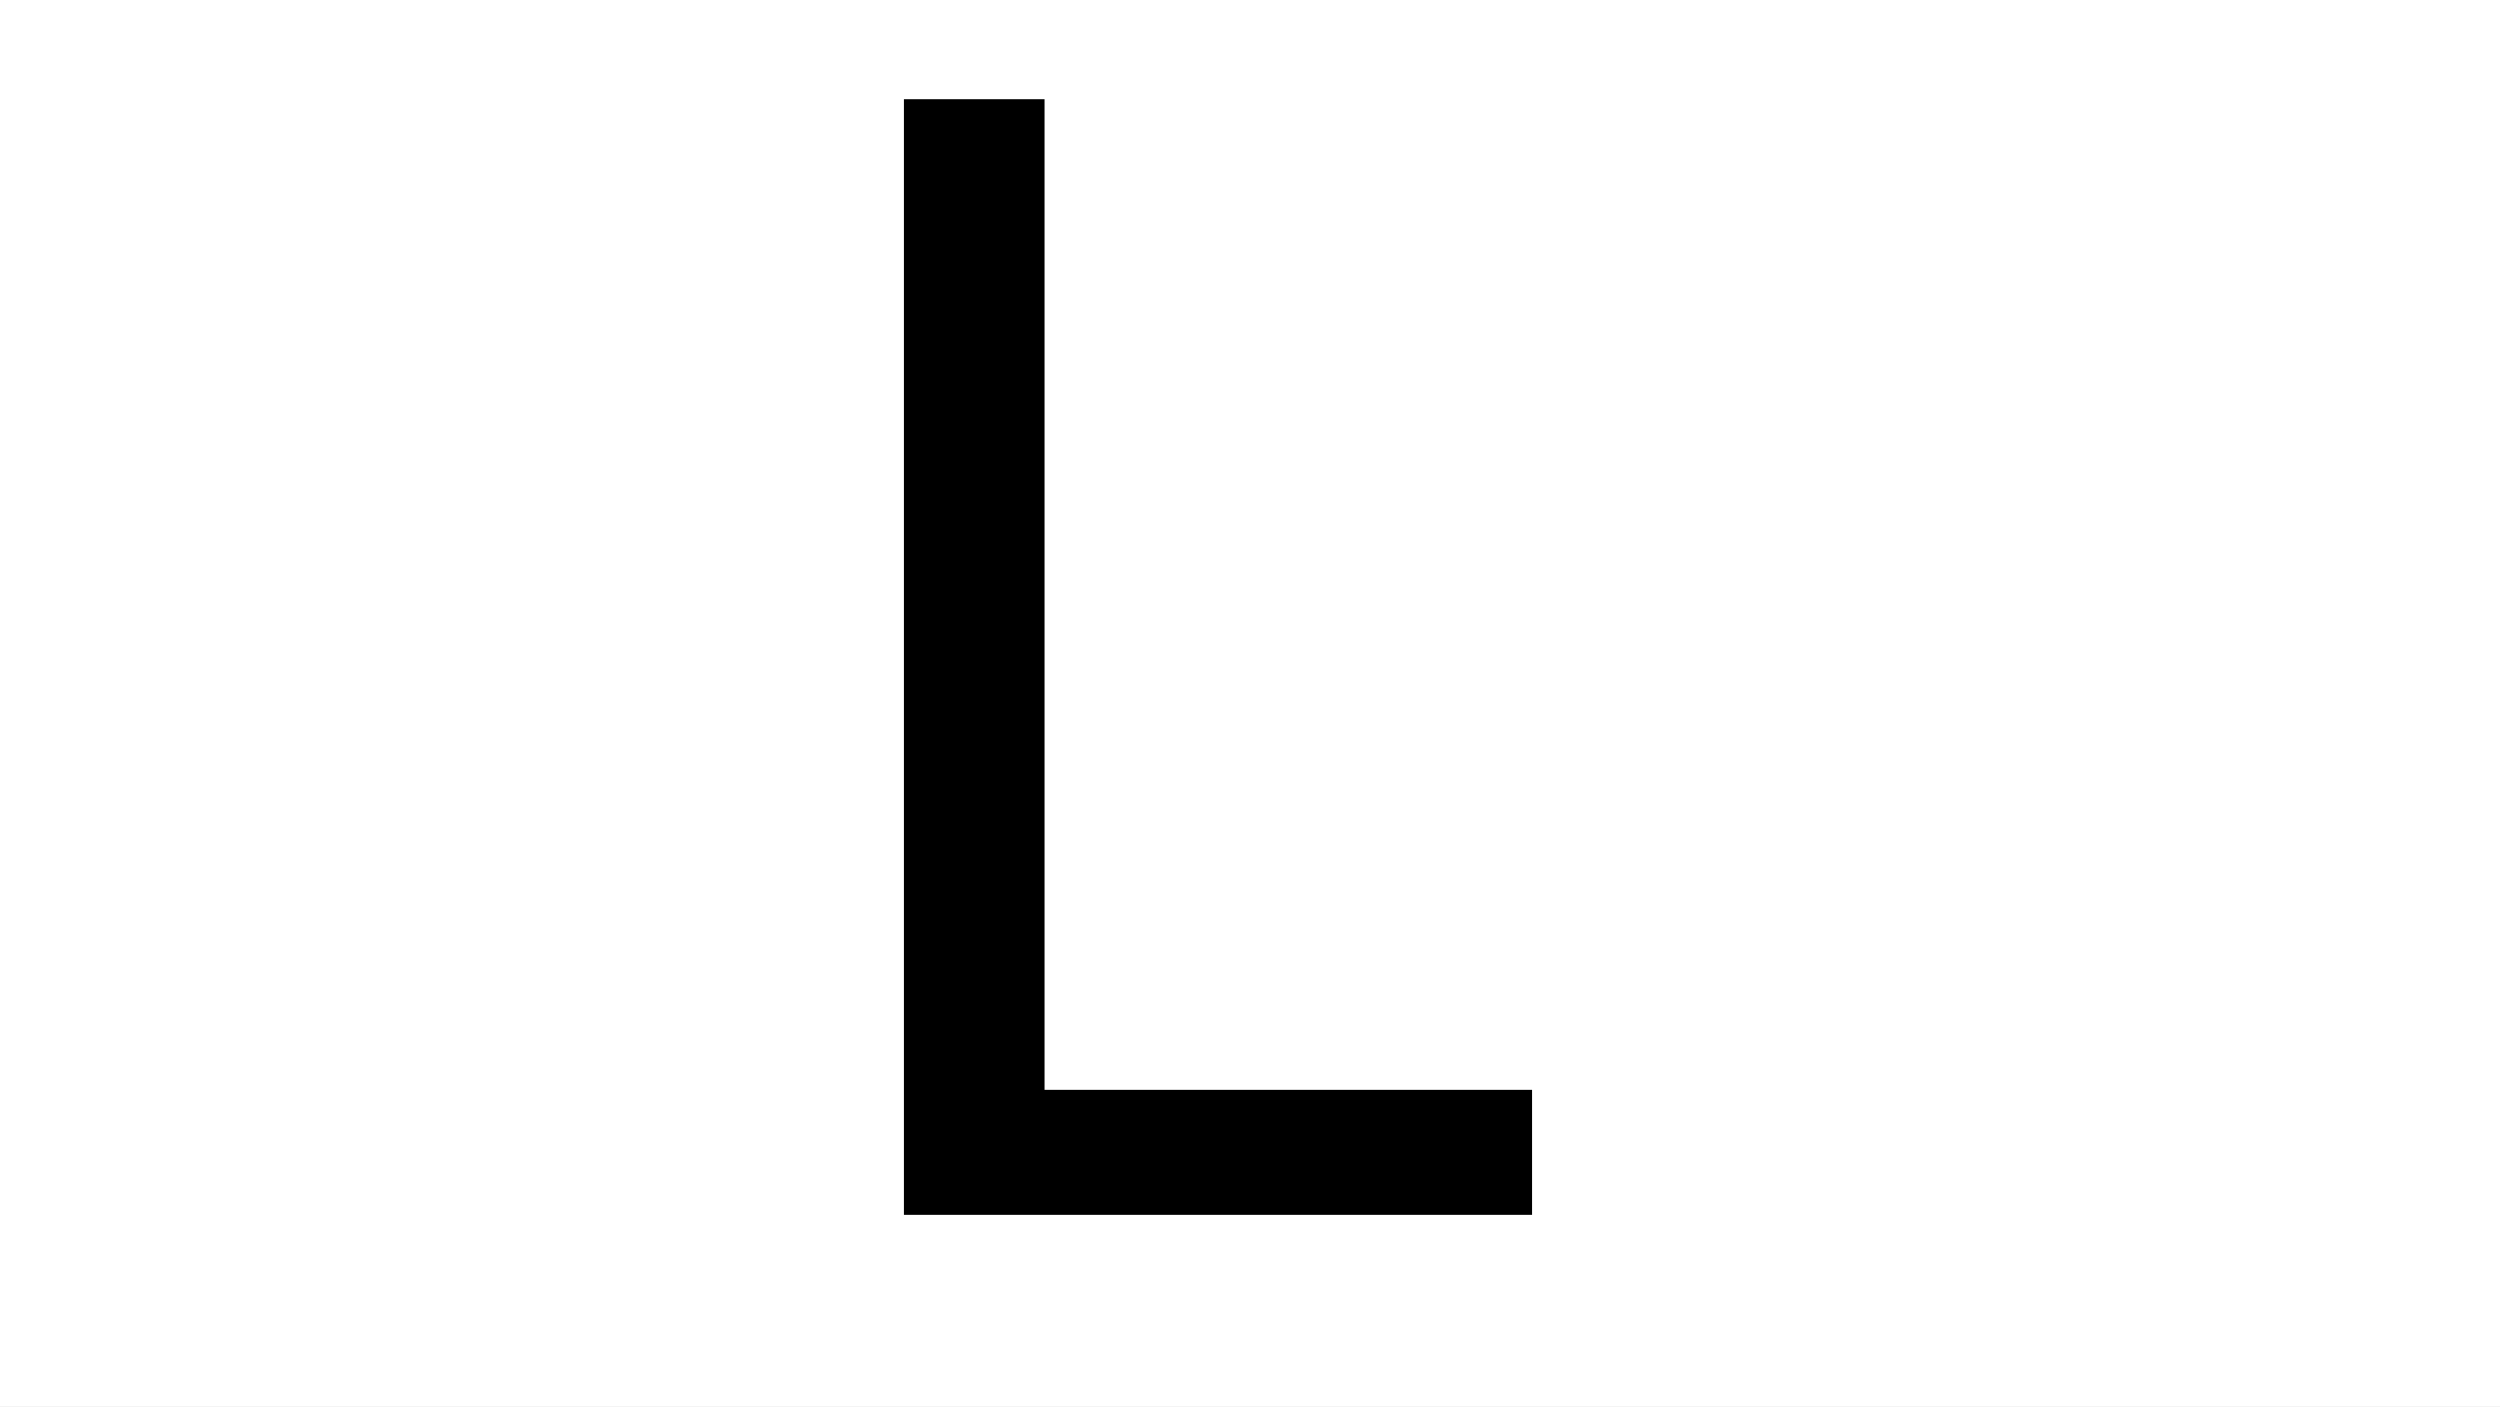
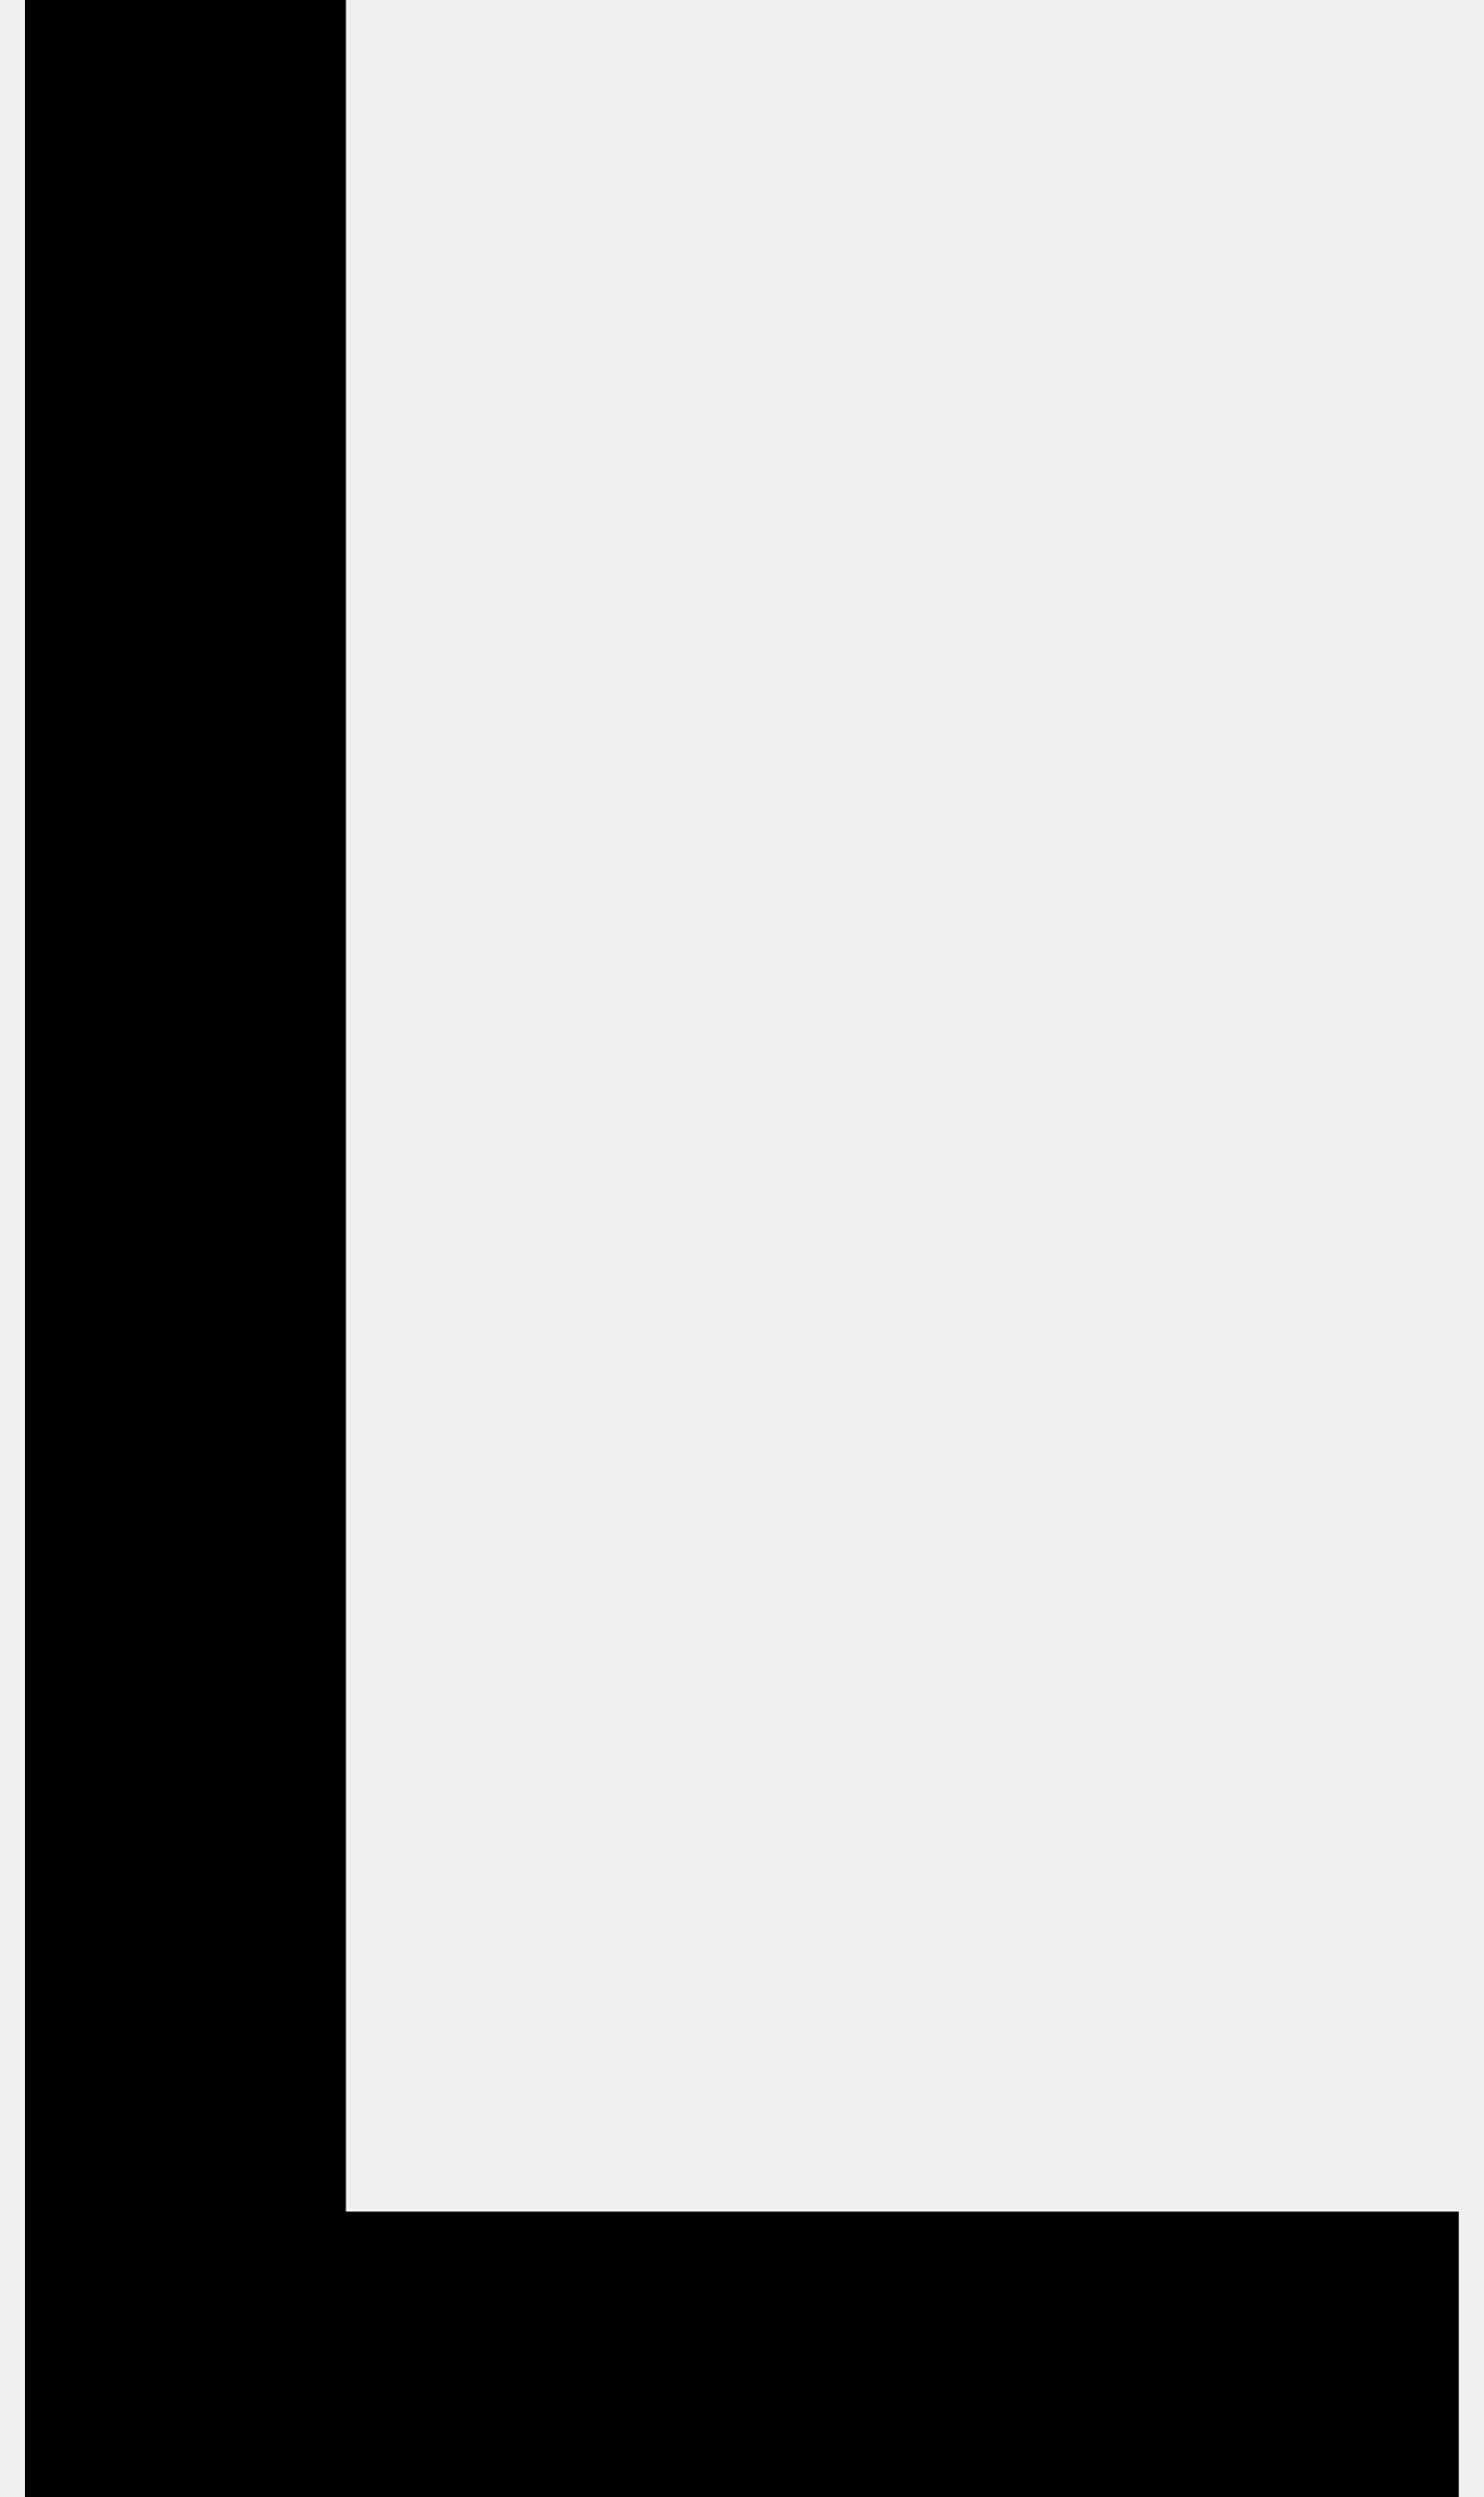
- <svg xmlns="http://www.w3.org/2000/svg" width="1280" height="720" overflow="hidden">
-   <defs>
+ <svg xmlns="http://www.w3.org/2000/svg" width="332.8" height="560" overflow="hidden" version="1.1" id="svg15400">
+   <defs id="defs15394">
    <clipPath id="clip0">
-       <rect x="0" y="0" width="1280" height="720" />
+       <rect x="0" y="0" width="1280" height="720" id="rect15391" />
    </clipPath>
  </defs>
-   <g clip-path="url(#clip0)">
-     <rect x="0" y="0" width="1280" height="720" fill="#FFFFFF" />
-     <text font-family="ABeeZee,ABeeZee_MSFontService,sans-serif" font-weight="400" font-size="800" transform="translate(385.213 622)">L</text>
+   <g clip-path="url(#clip0)" id="g15398" transform="translate(-457.213,-62)">
+     <text font-family="ABeeZee, ABeeZee_MSFontService, sans-serif" font-weight="400" font-size="800px" transform="translate(385.213,622)" id="text15396">L</text>
  </g>
</svg>
